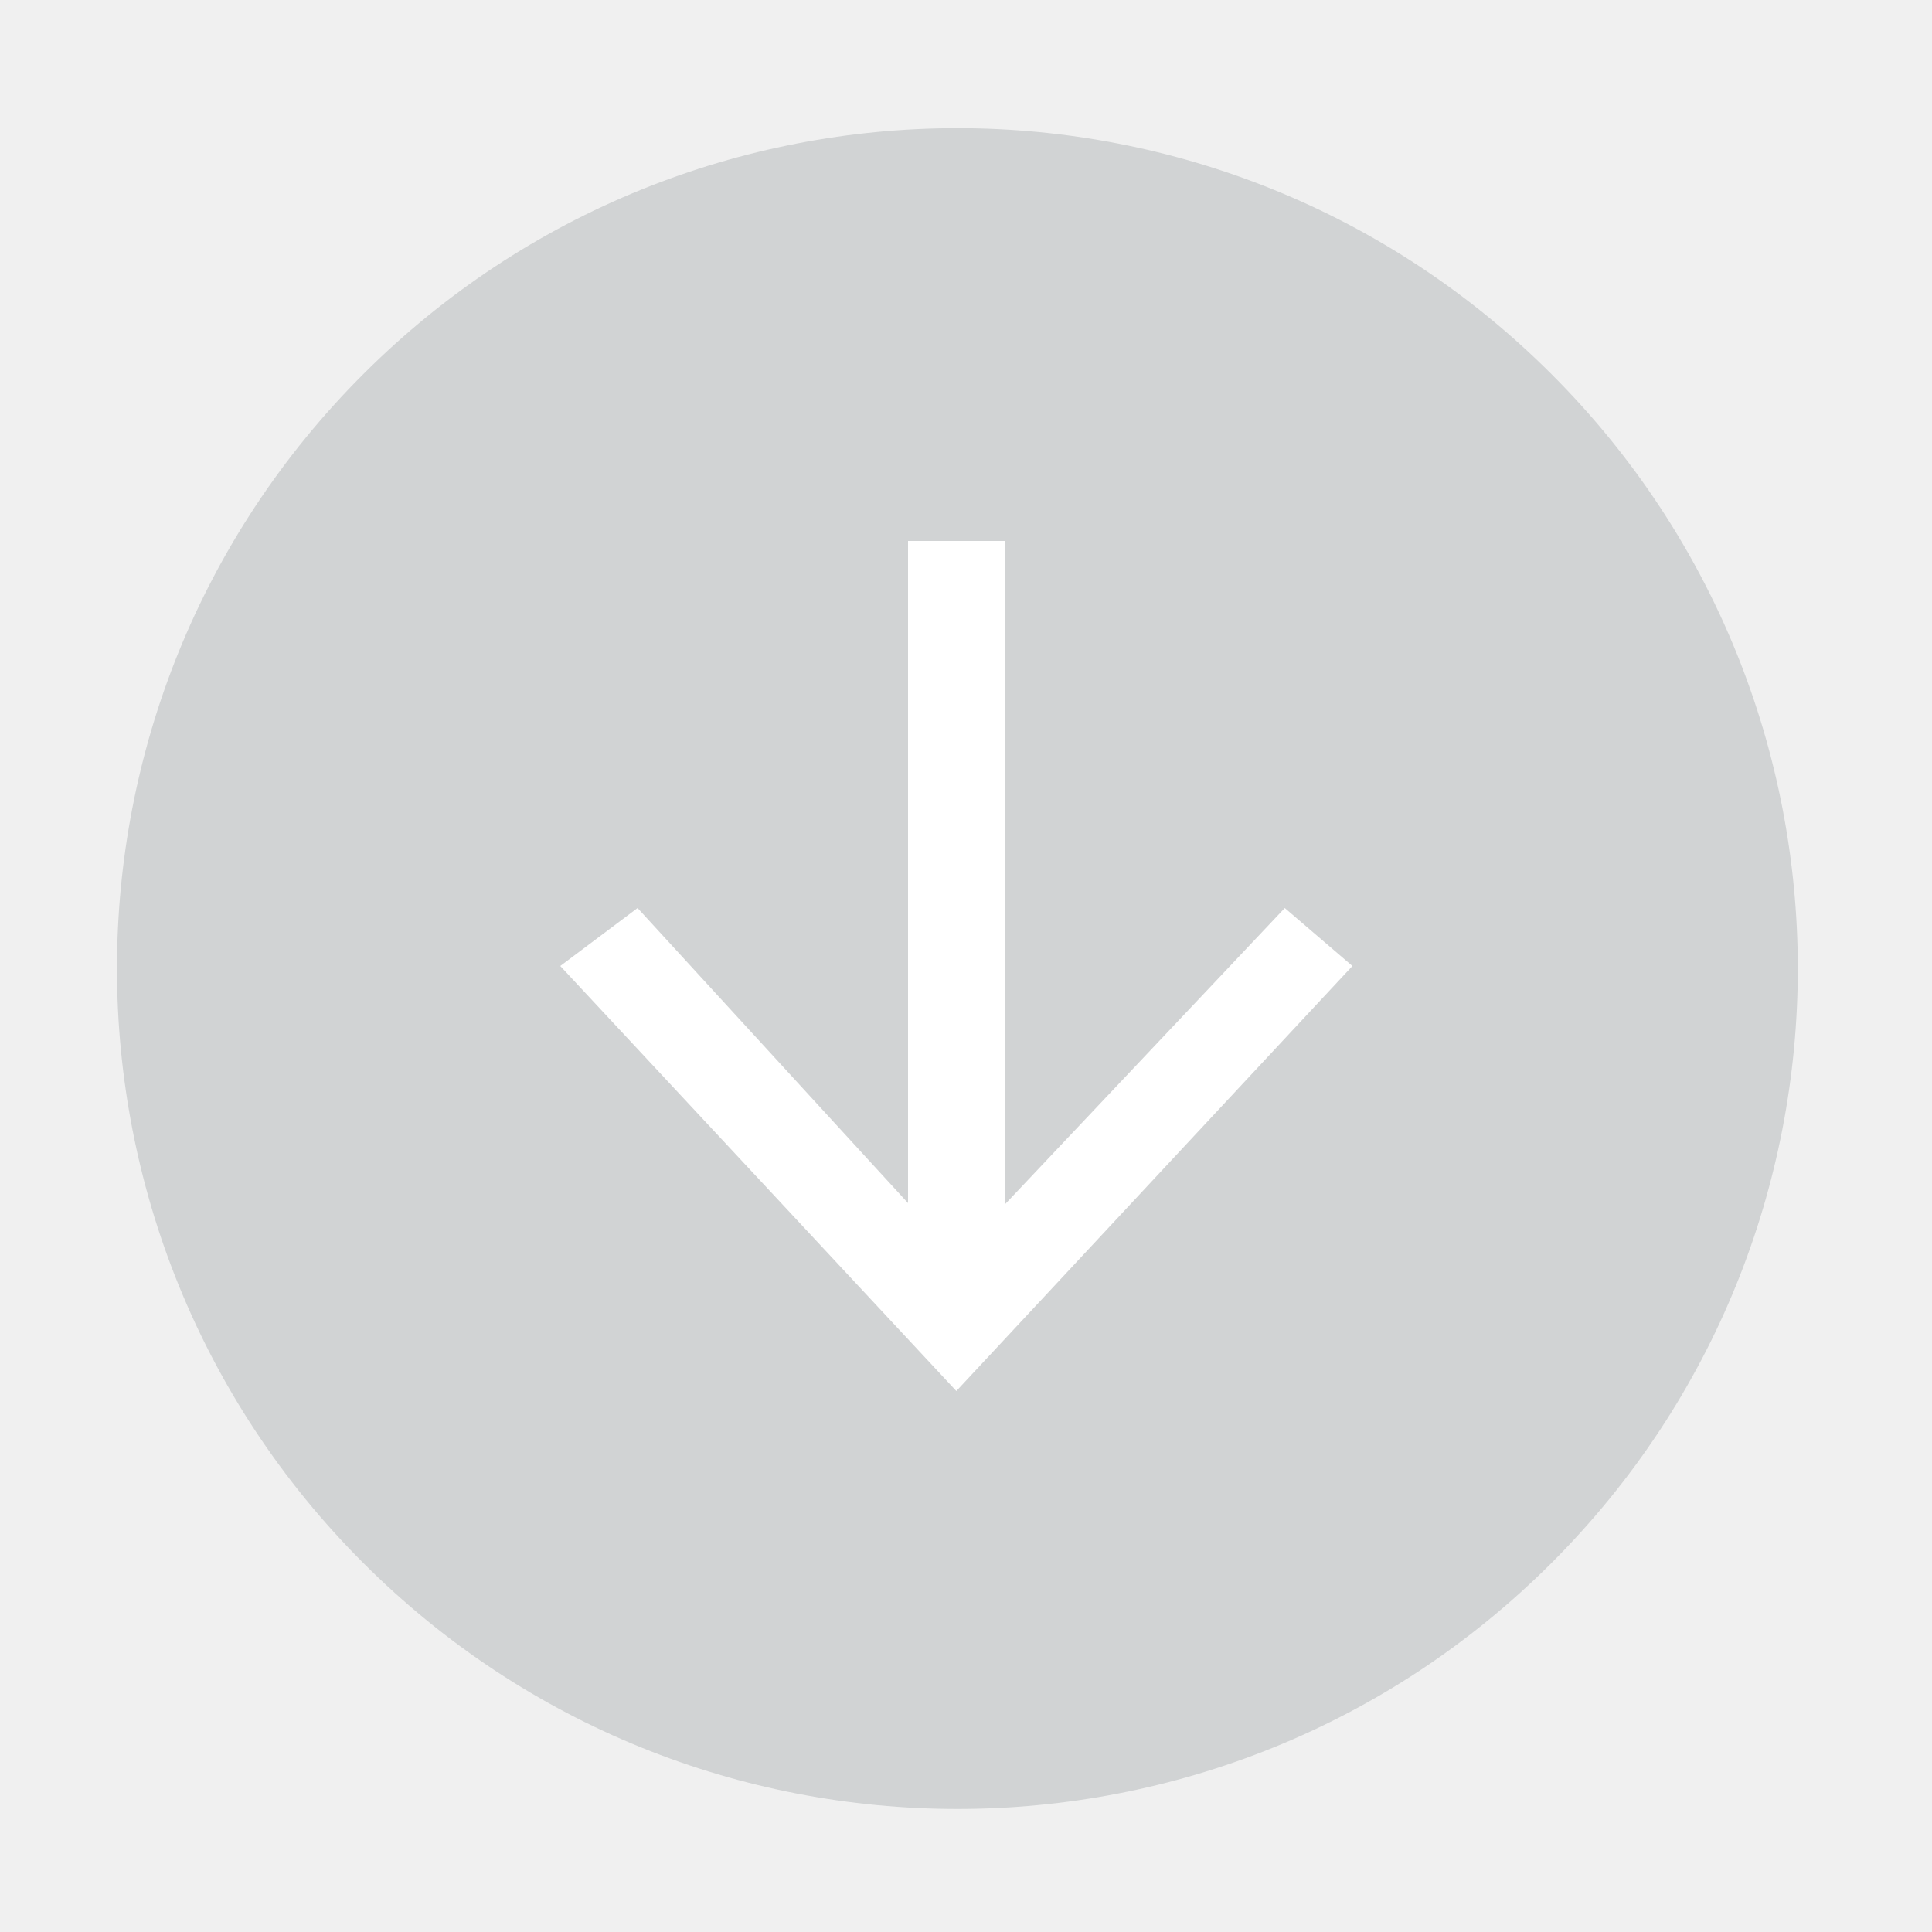
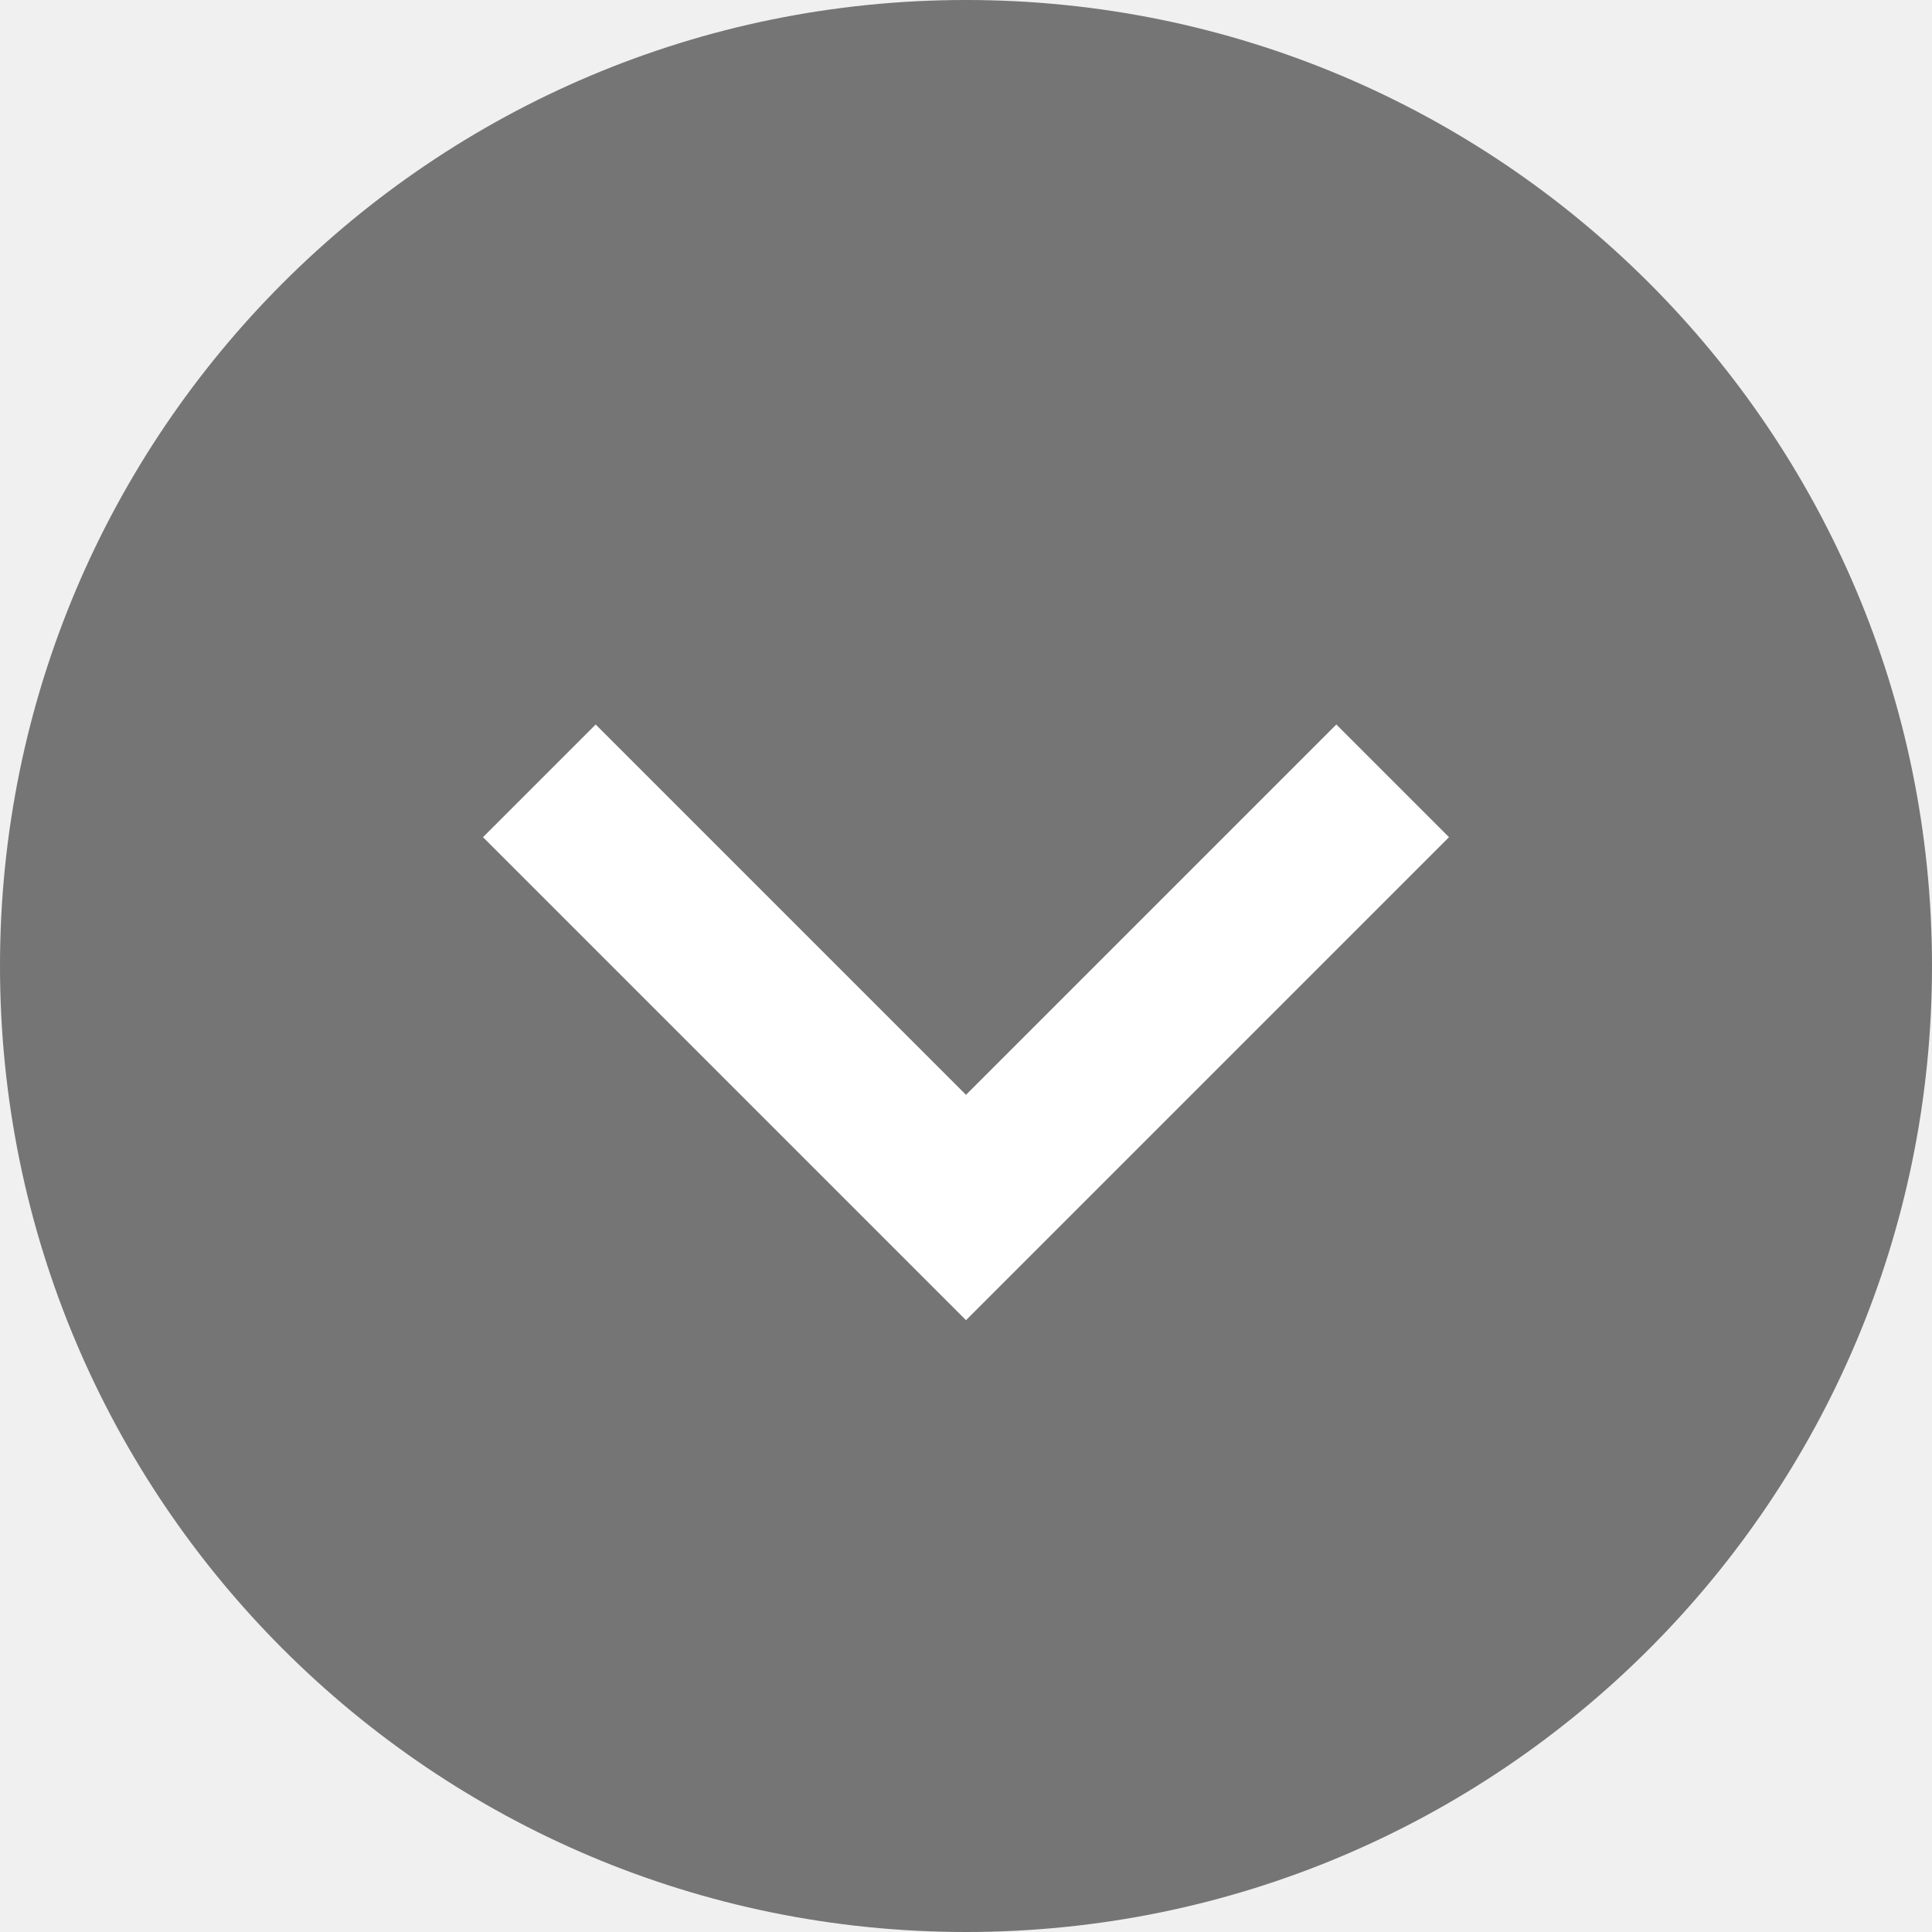
- <svg xmlns="http://www.w3.org/2000/svg" version="1.1" id="Layer_1" x="0px" y="0px" viewBox="0 0 20 20" style="enable-background:new 0 0 20 20;" xml:space="preserve">
-   <style type="text/css">
- 	.st0{fill:#D1D3D4;}
- 	.st1{fill:#FFFFFF;}
- </style>
-   <g>
-     <g>
-       <ellipse transform="matrix(0.7071 -0.7071 0.7071 0.7071 -4.1604 9.9558)" class="st0" cx="9.9" cy="10" rx="8.7" ry="8.7" />
-       <g>
-         <rect x="9.4" y="5.6" class="st1" width="1" height="7.8" />
+ <svg xmlns="http://www.w3.org/2000/svg" width="16px" height="16px" viewBox="0 0 16 16" version="1.1">
+   <defs />
+   <g id="Symbols" stroke="none" stroke-width="1" fill="none" fill-rule="evenodd">
+     <g id="Group">
+       <g id="Oval-Copy">
        <g>
-           <polygon class="st1" points="14,10 13.3,9.4 9.9,13 6.6,9.4 5.8,10 9.9,14.4     " />
+           <circle fill="#757575" cx="8" cy="8" r="8" />
+           <polygon id="Shape-Copy" fill="#FFFFFF" points="11.067 6 8 9.067 4.933 6 4 6.933 8 10.933 12 6.933" />
        </g>
      </g>
    </g>
  </g>
</svg>
